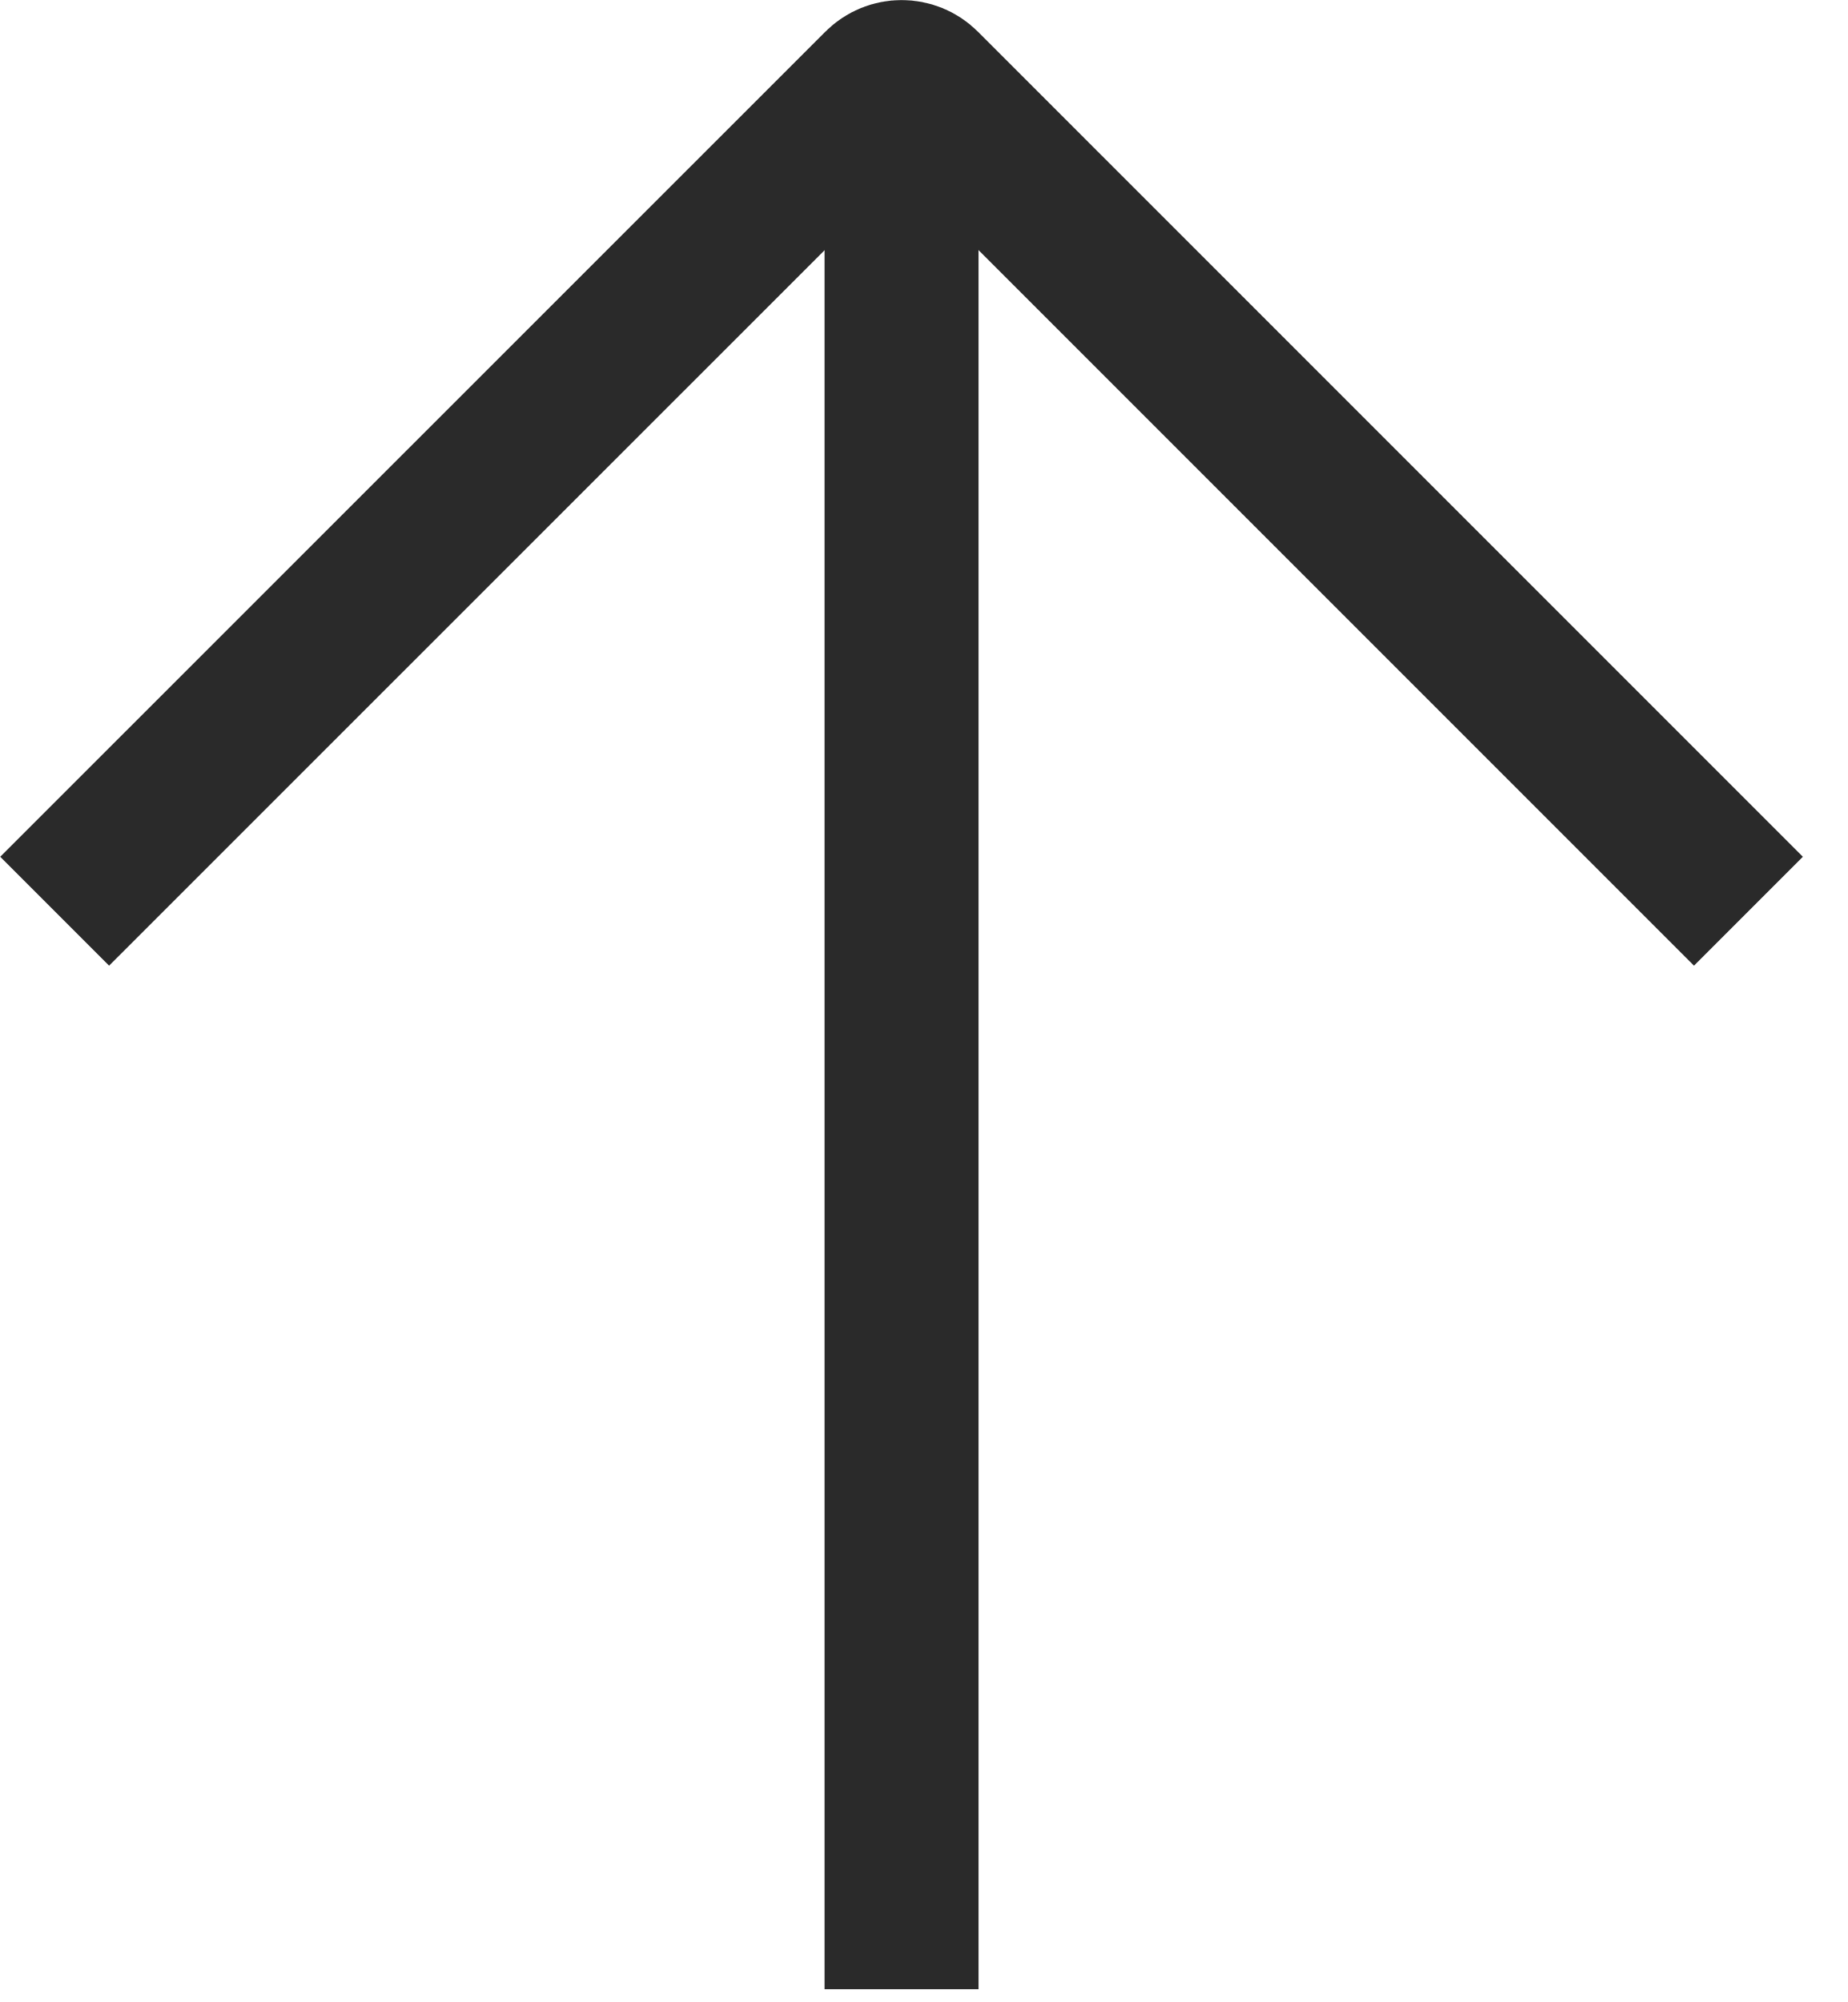
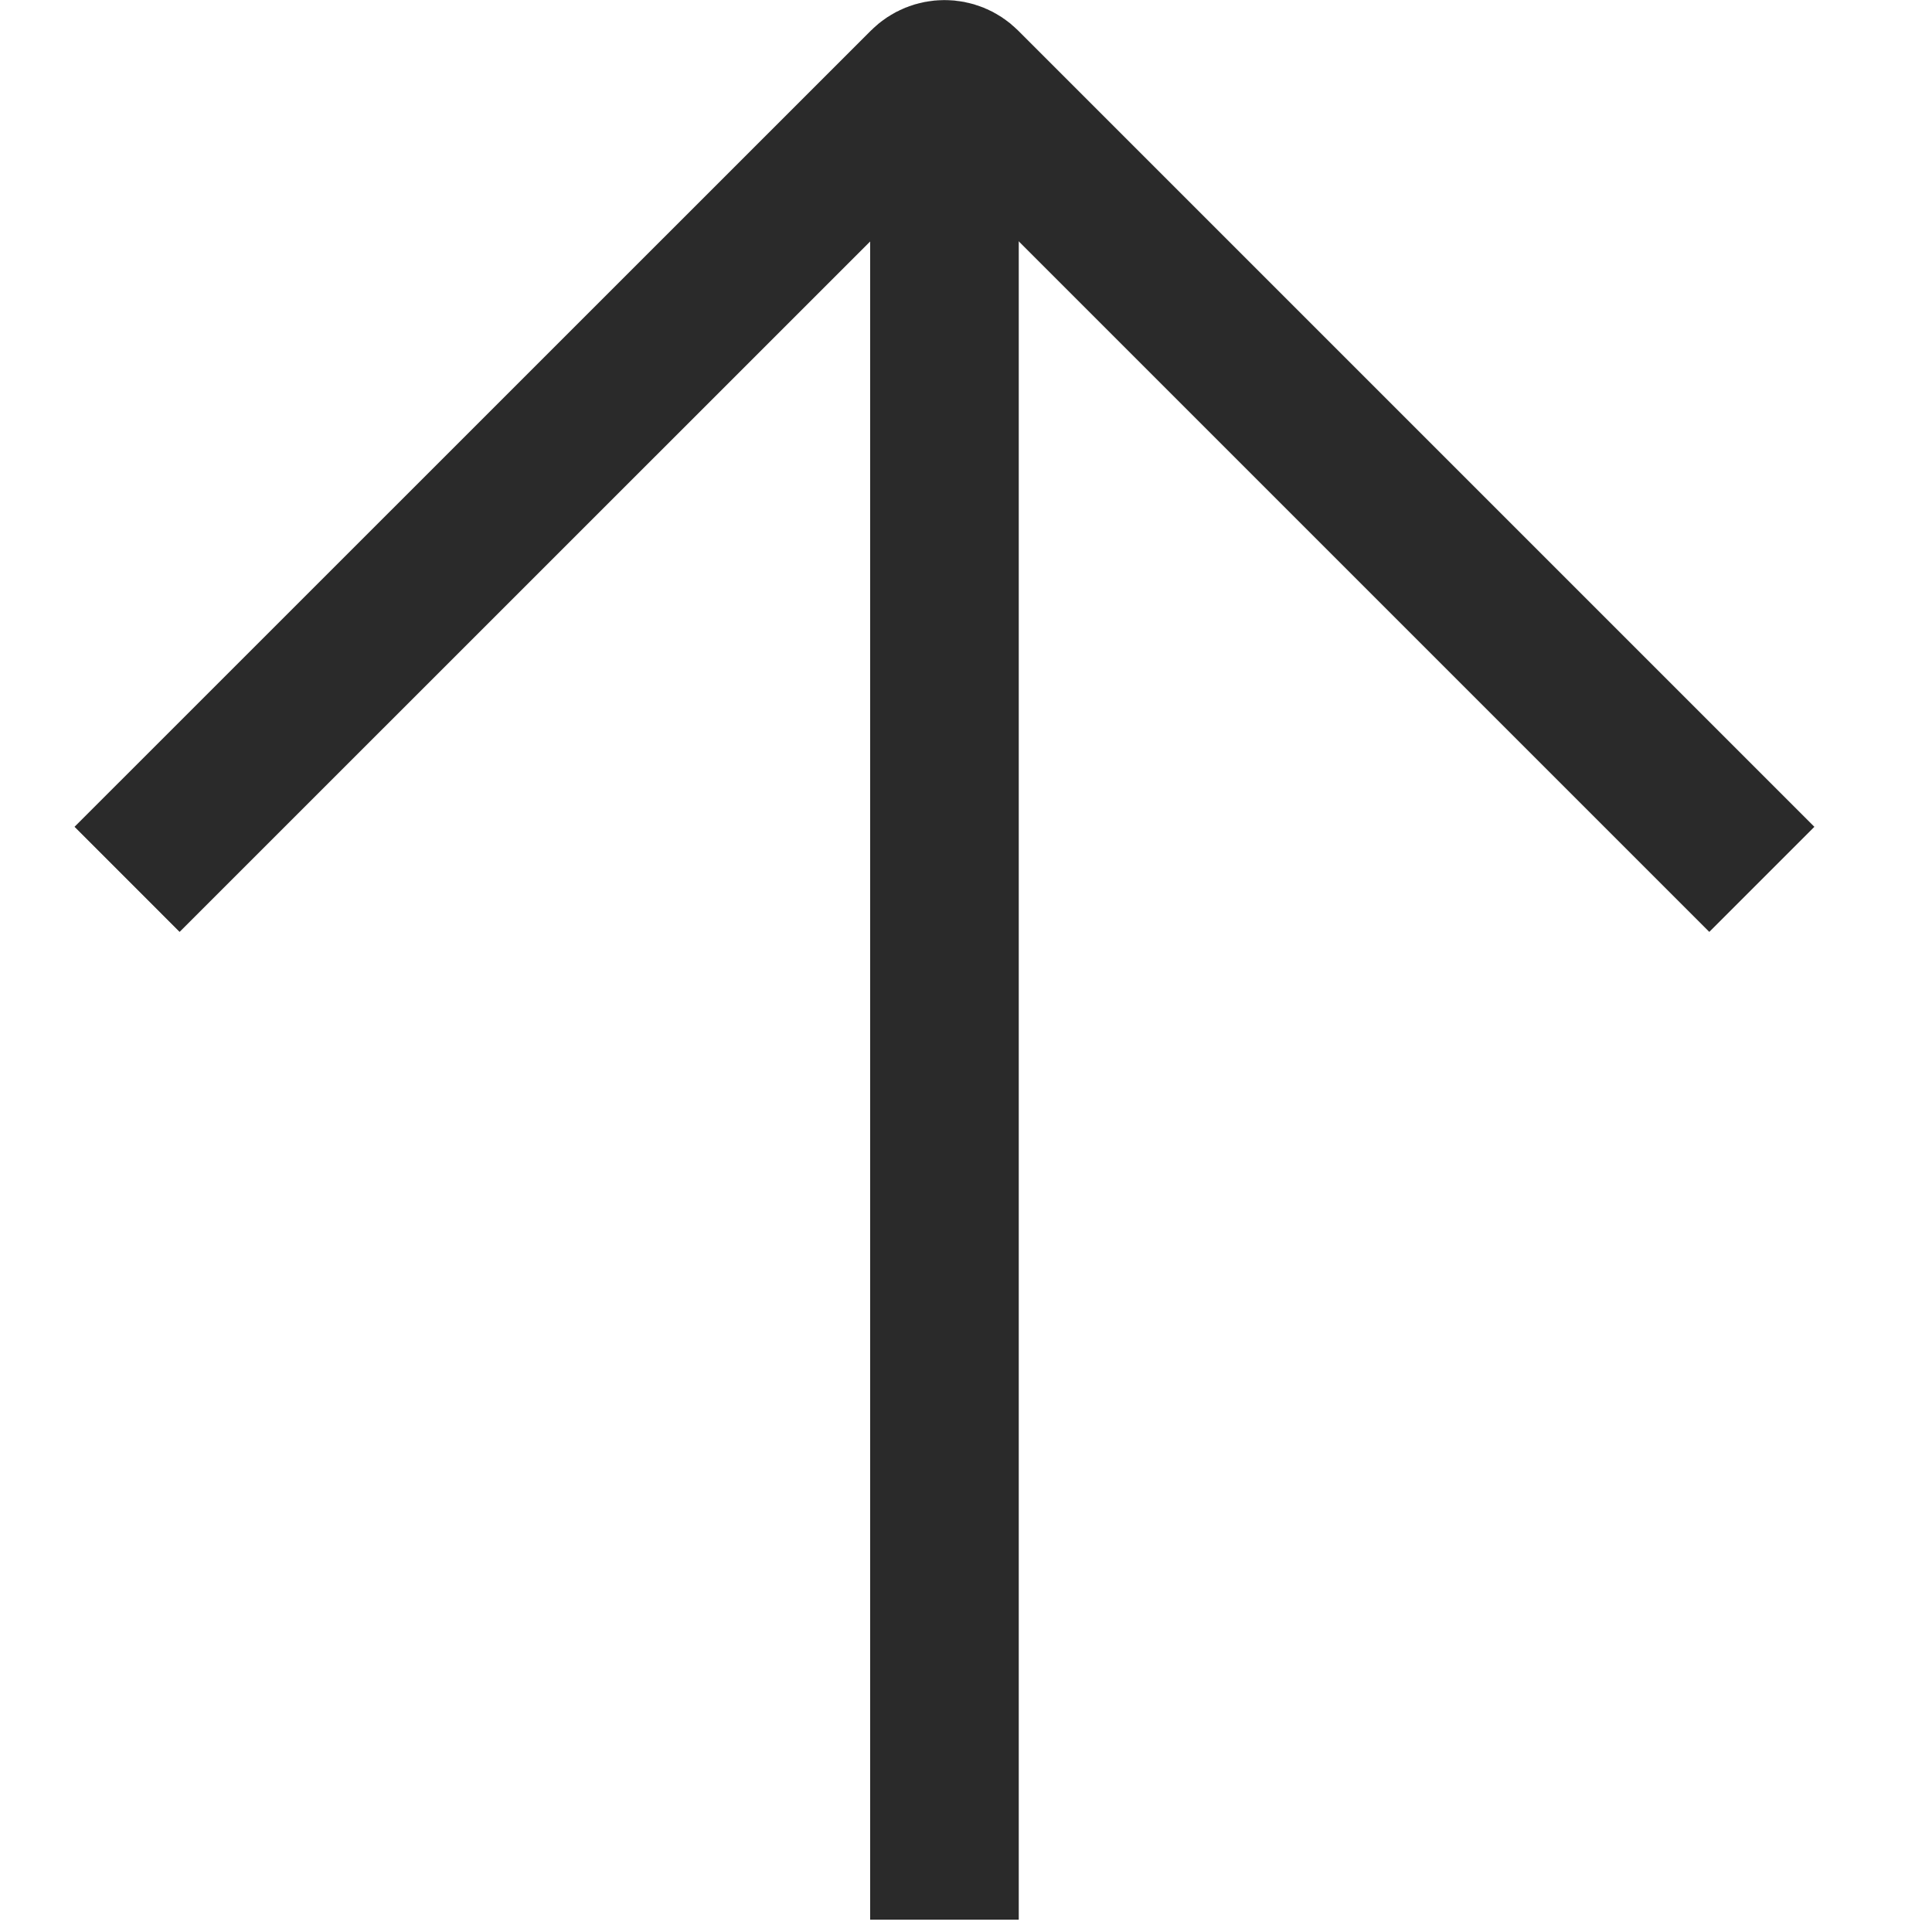
- <svg xmlns="http://www.w3.org/2000/svg" width="12" height="13" viewBox="0 0 12 13" fill="none">
+ <svg xmlns="http://www.w3.org/2000/svg" width="12.5" height="12.5" viewBox="0 0 12 13" fill="none">
  <path d="M0.355 5.917L5.714 0.559C5.792 0.481 5.919 0.481 5.997 0.559L11.355 5.917" stroke="#2A2A2A" />
  <path d="M5.855 0.917L5.855 12.917" stroke="#2A2A2A" />
</svg>
